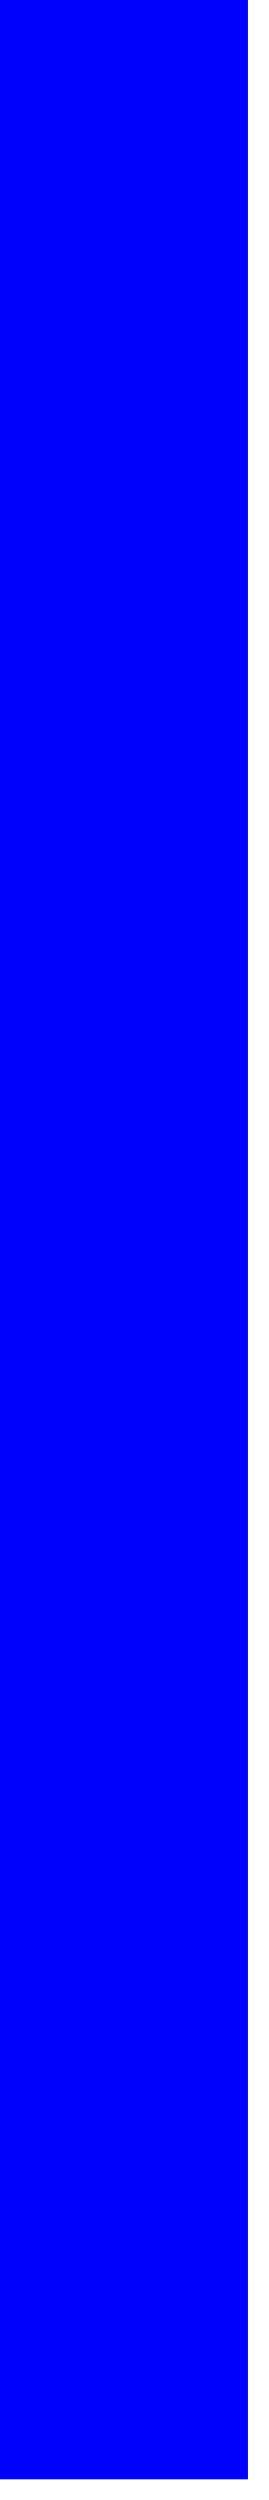
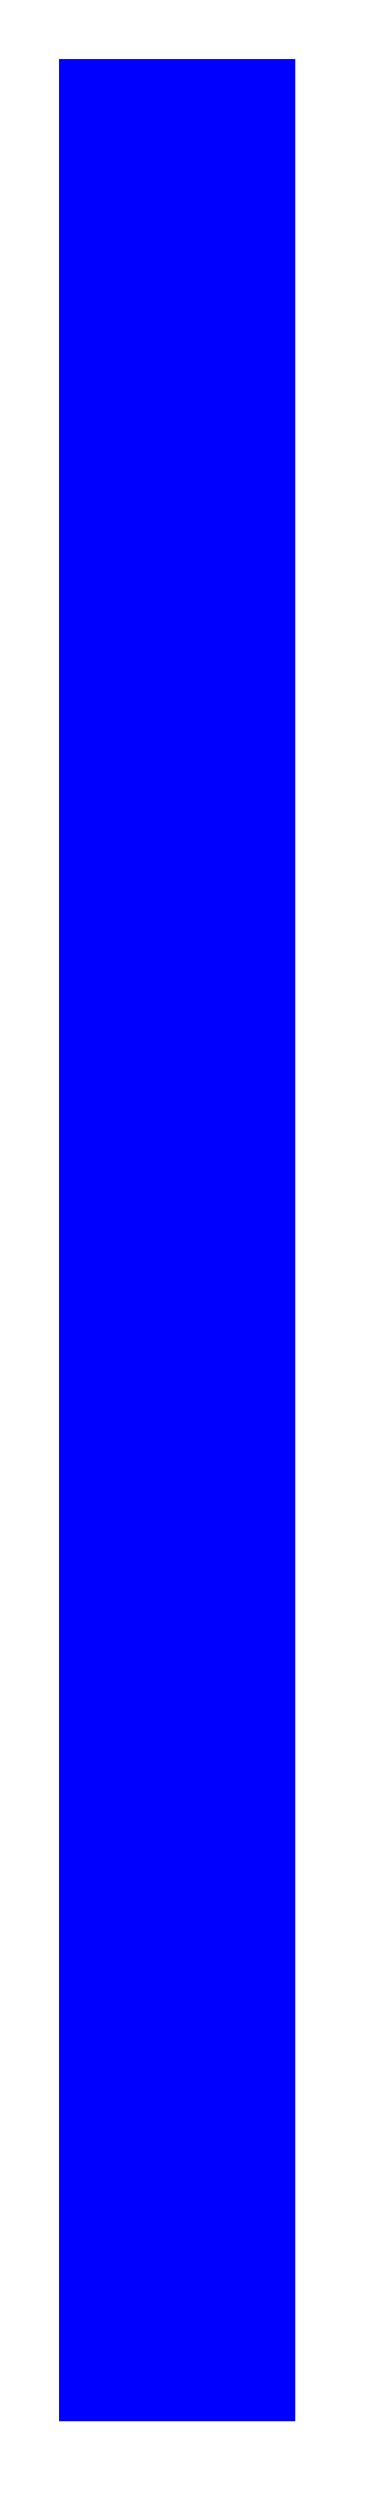
- <svg xmlns="http://www.w3.org/2000/svg" width="13pt" height="121pt" viewBox="0 0 13 121" version="1.1">
-   <g id="surface4025">
-     <path style=" stroke:none;fill-rule:nonzero;fill:rgb(0%,0%,100%);fill-opacity:1;" d="M 0 0 L 12 0 L 12 120 L 0 120 Z M 0 0 " />
+ <svg xmlns="http://www.w3.org/2000/svg" width="19" height="127" viewBox="0 0 19 127" version="1.1">
+   <g id="surface6209">
+     <path style=" stroke:none;fill-rule:nonzero;fill:rgb(0%,0%,100%);fill-opacity:1;" d="M 3 3 C 3 3 15 3 15 3 C 15 3 15 123 15 123 C 15 123 3 123 3 123 C 3 123 3 3 3 3 Z " />
  </g>
</svg>
